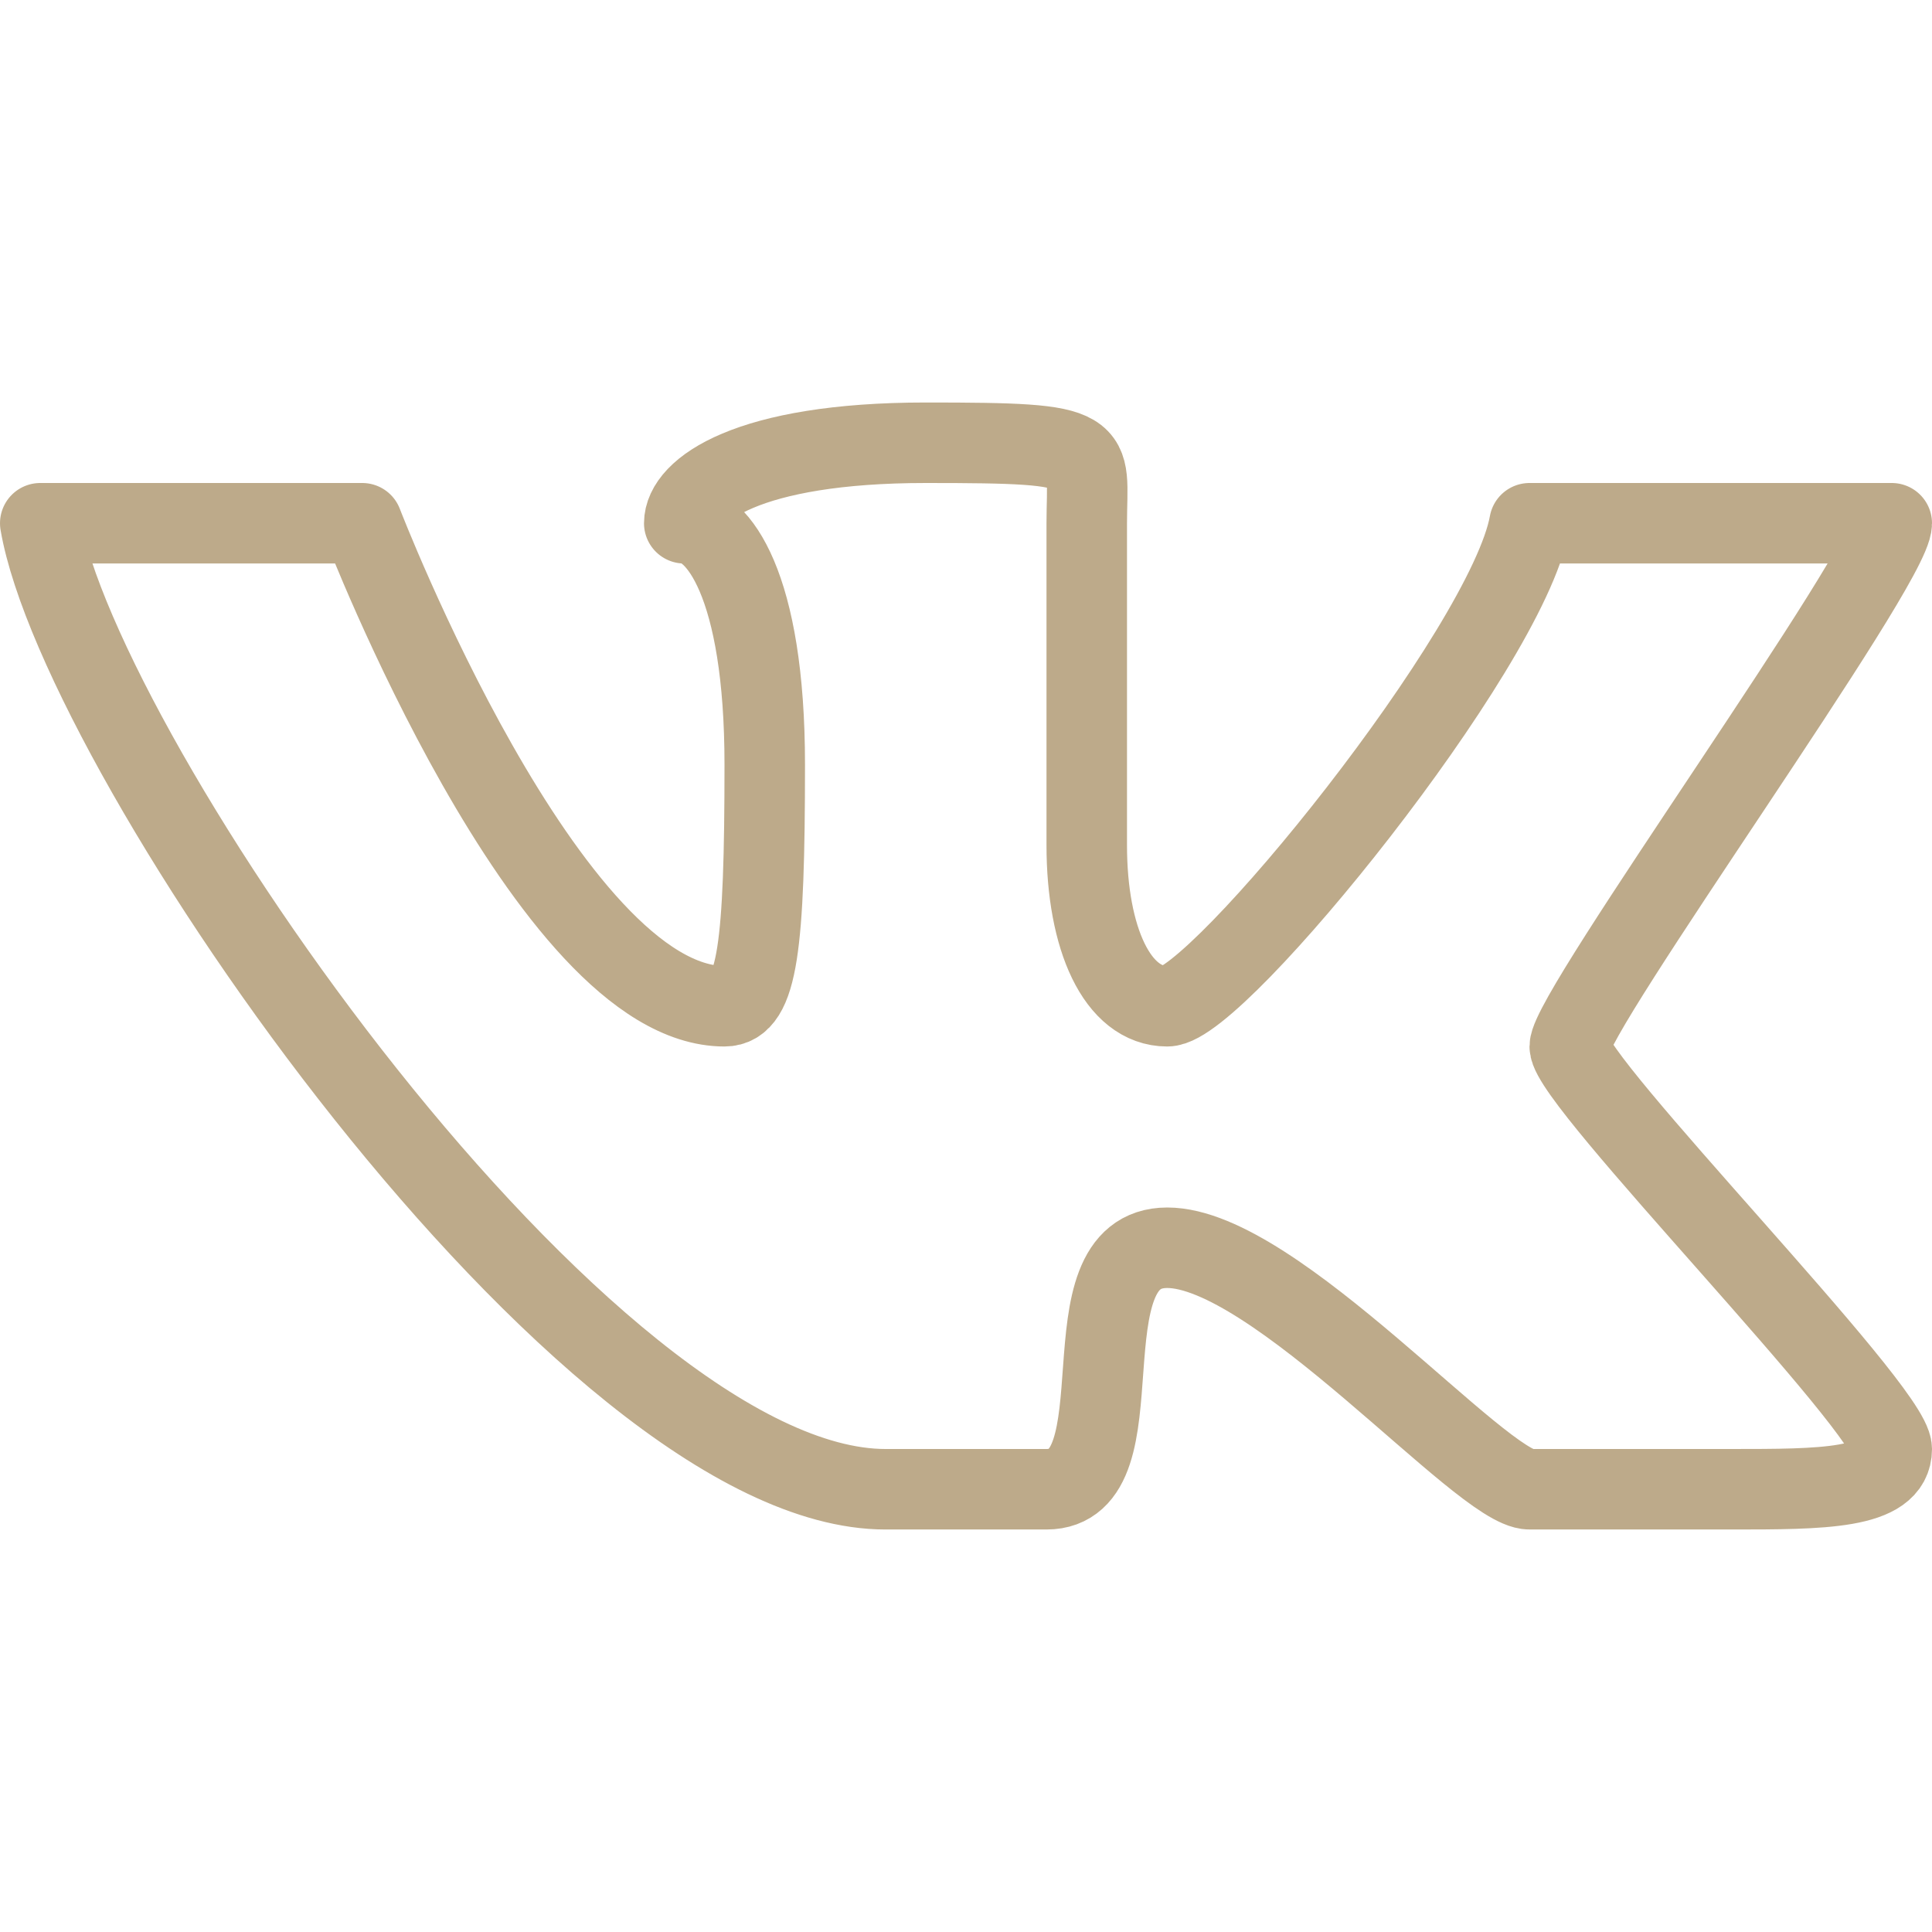
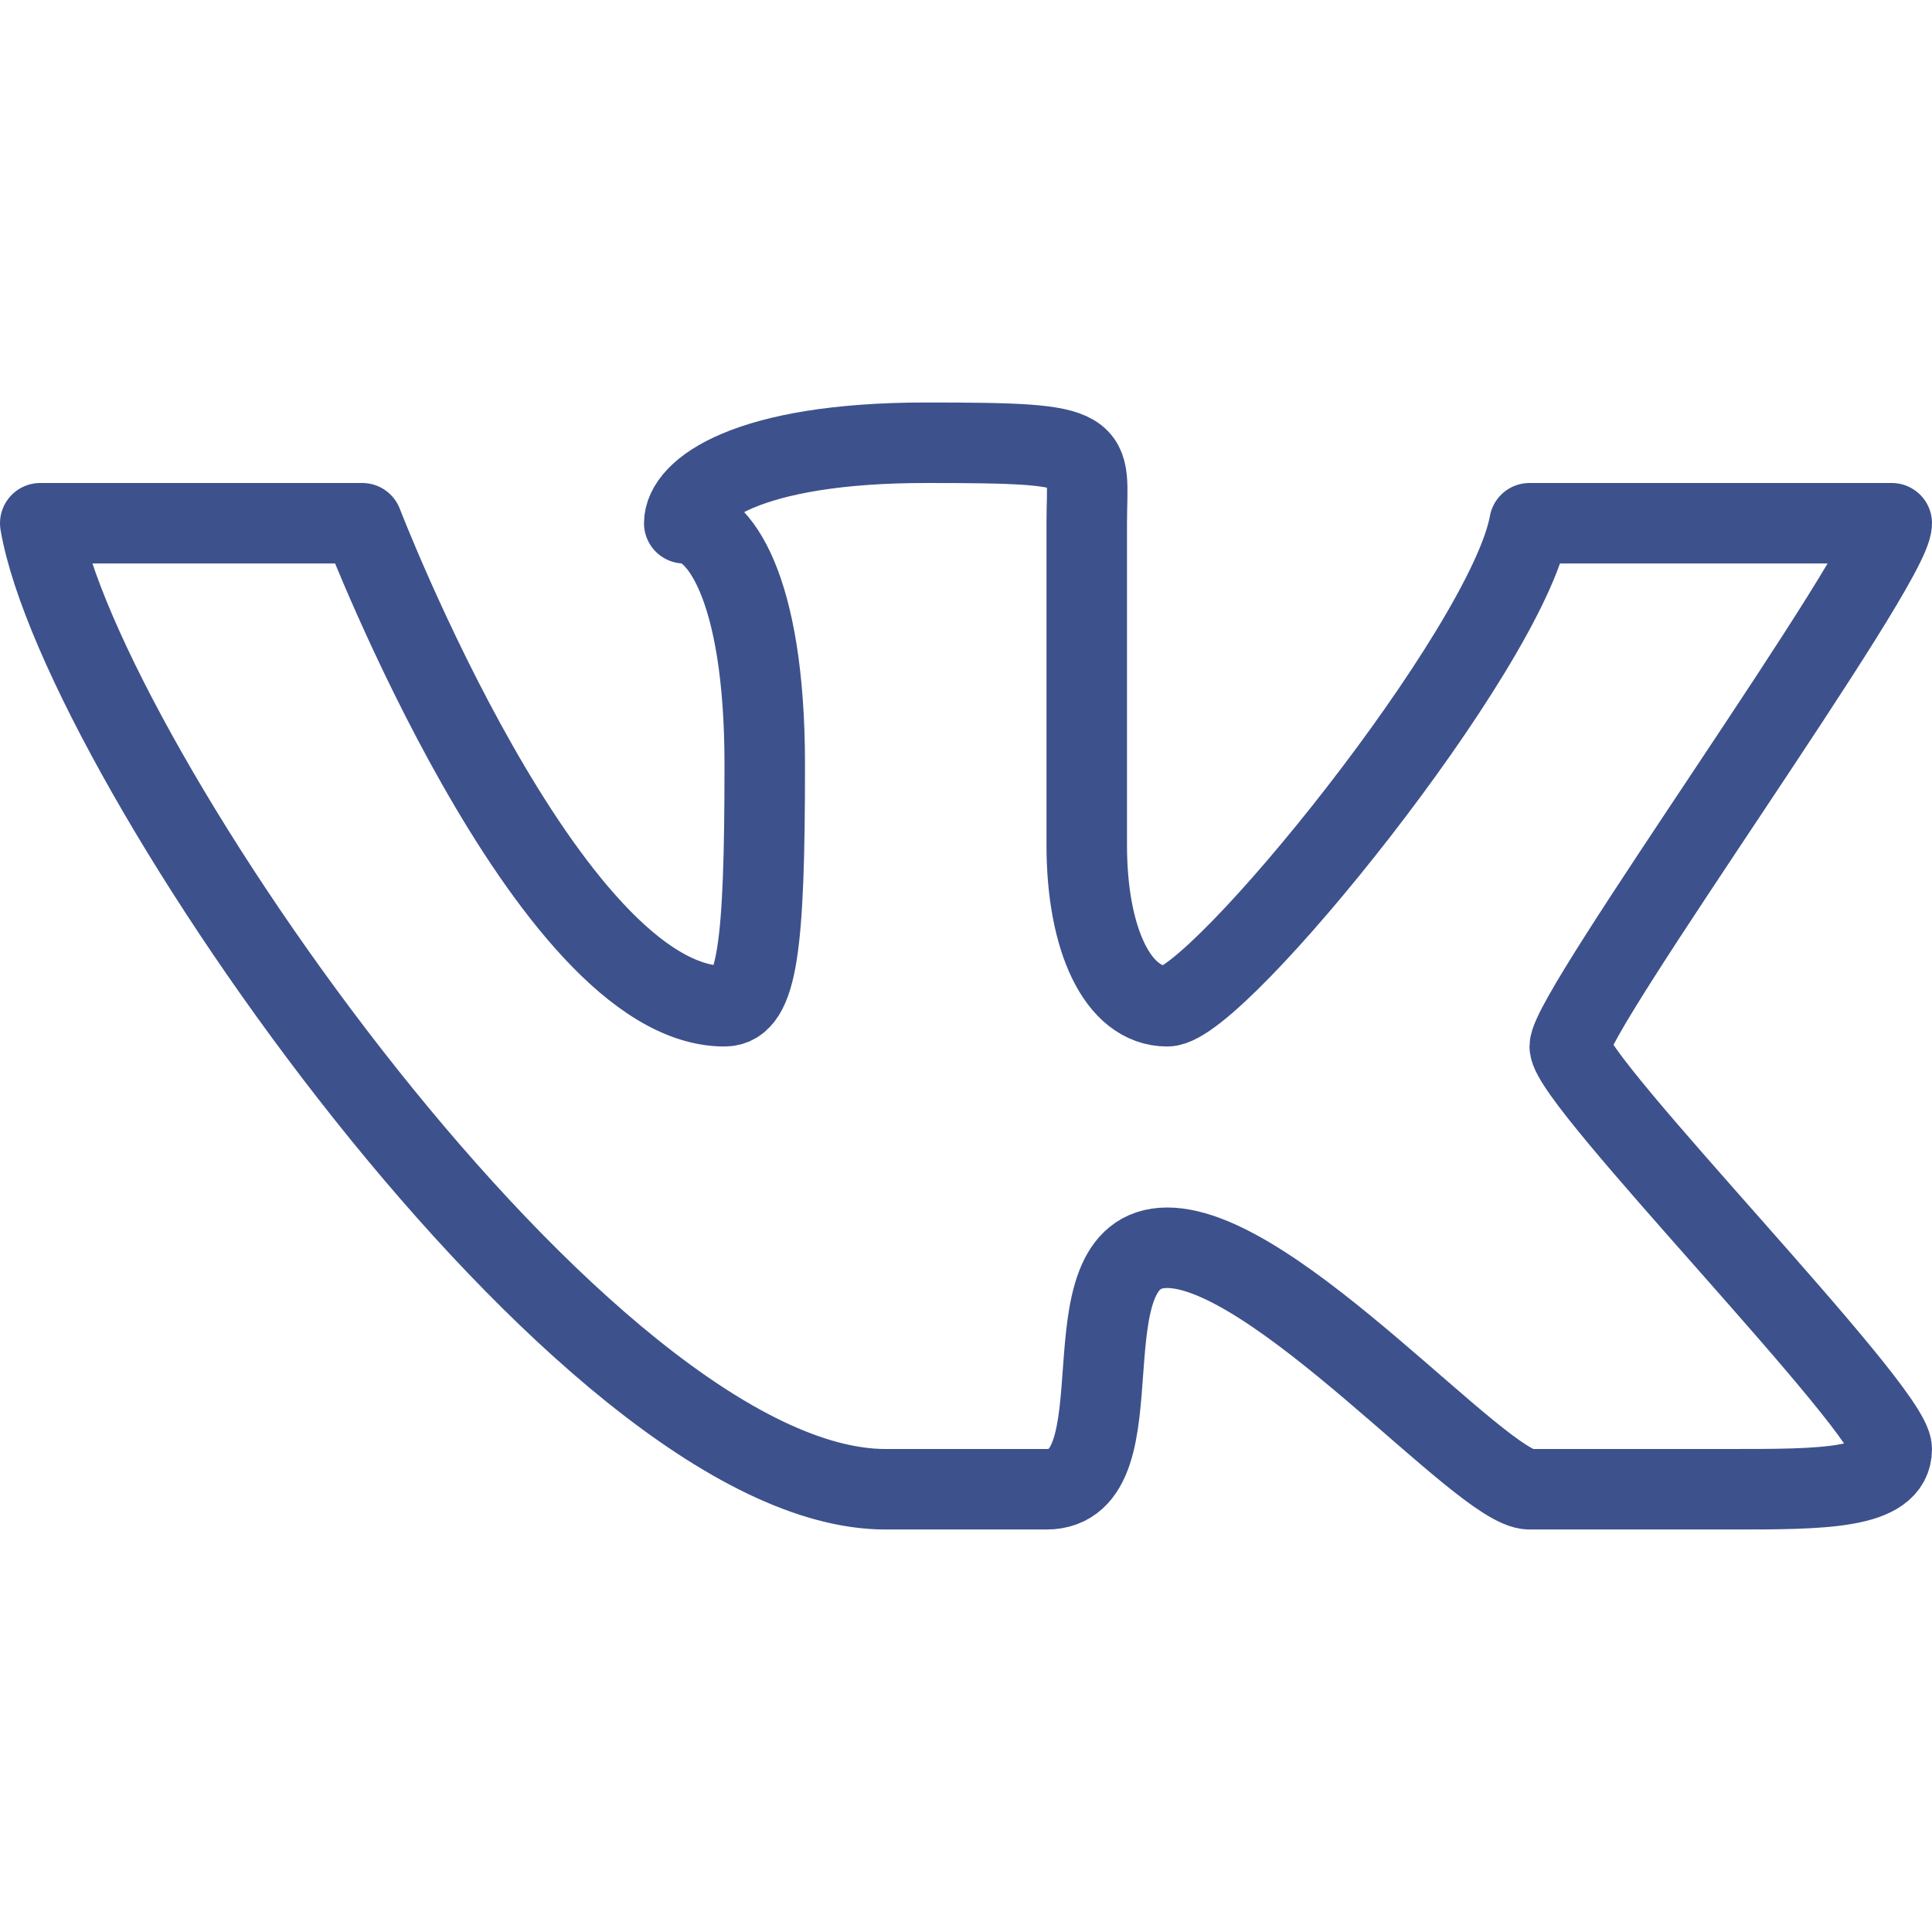
<svg xmlns="http://www.w3.org/2000/svg" width="24" height="24" viewBox="0 0 24 24" fill="none">
-   <path d="M0.5 6.5H4.5C4.5 6.5 6.81 12.5 9 12.5C9.41 12.5 9.5 11.75 9.5 9.5C9.5 7.25 8.91 6.5 8.5 6.5C8.5 6.09 9.28 5.5 11.5 5.5C13.72 5.5 13.5 5.56 13.5 6.5V10.5C13.5 11.66 13.88 12.5 14.5 12.5C15.12 12.5 18.72 8.06 19 6.5H23.5C23.5 7.03 19.5 12.56 19.5 13C19.5 13.44 23.5 17.5 23.5 18C23.5 18.5 22.63 18.5 21.5 18.5H19C18.41 18.5 15.84 15.5 14.5 15.5C13.16 15.5 14.22 18.5 13 18.5H11C7.28 18.5 1 9.41 0.5 6.5Z" stroke="#BDAA8A" stroke-linecap="round" stroke-linejoin="round" />
+   <path d="M0.5 6.5H4.5C4.5 6.5 6.81 12.5 9 12.5C9.41 12.5 9.5 11.75 9.5 9.5C9.5 7.25 8.91 6.5 8.5 6.5C8.5 6.09 9.28 5.5 11.5 5.5C13.72 5.5 13.5 5.56 13.5 6.5V10.5C13.5 11.66 13.88 12.5 14.5 12.5C15.12 12.5 18.72 8.06 19 6.5H23.5C23.5 7.03 19.5 12.56 19.5 13C19.5 13.44 23.5 17.5 23.5 18C23.5 18.5 22.63 18.5 21.5 18.5H19C18.41 18.5 15.84 15.5 14.5 15.5C13.16 15.5 14.22 18.5 13 18.5H11C7.28 18.5 1 9.41 0.5 6.5Z" stroke="#3D518C" stroke-linecap="round" stroke-linejoin="round" />
</svg>
